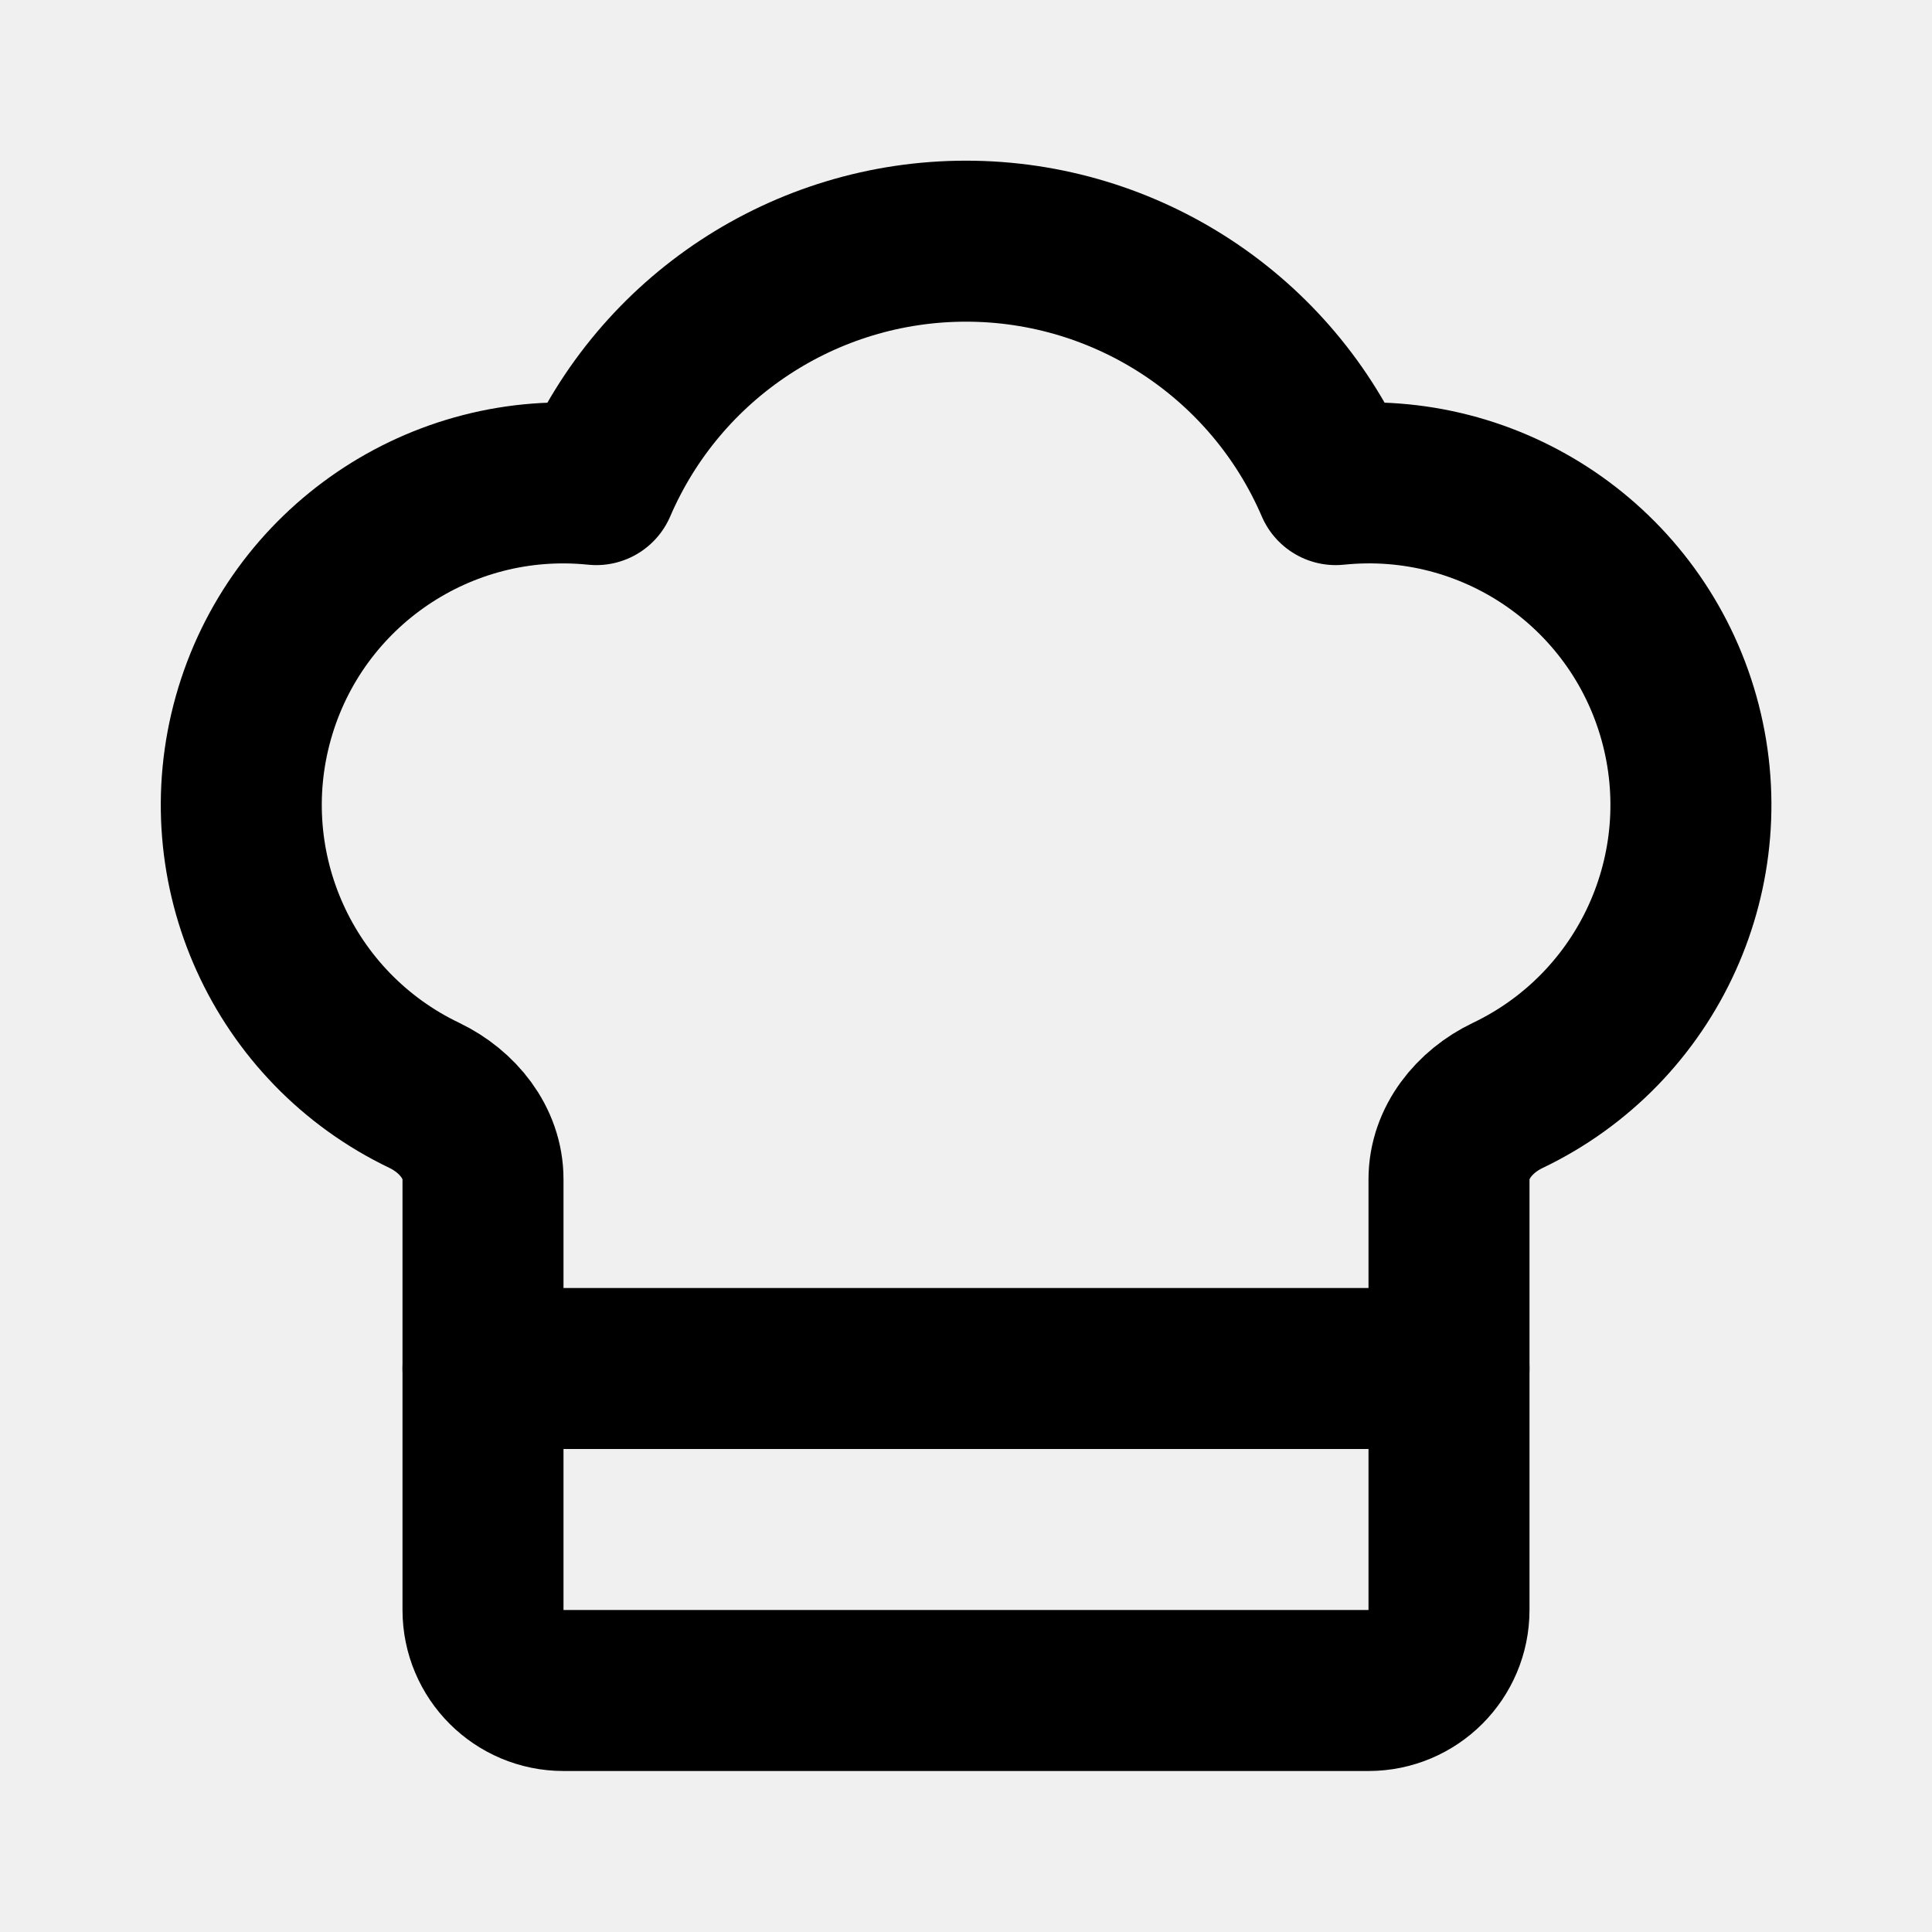
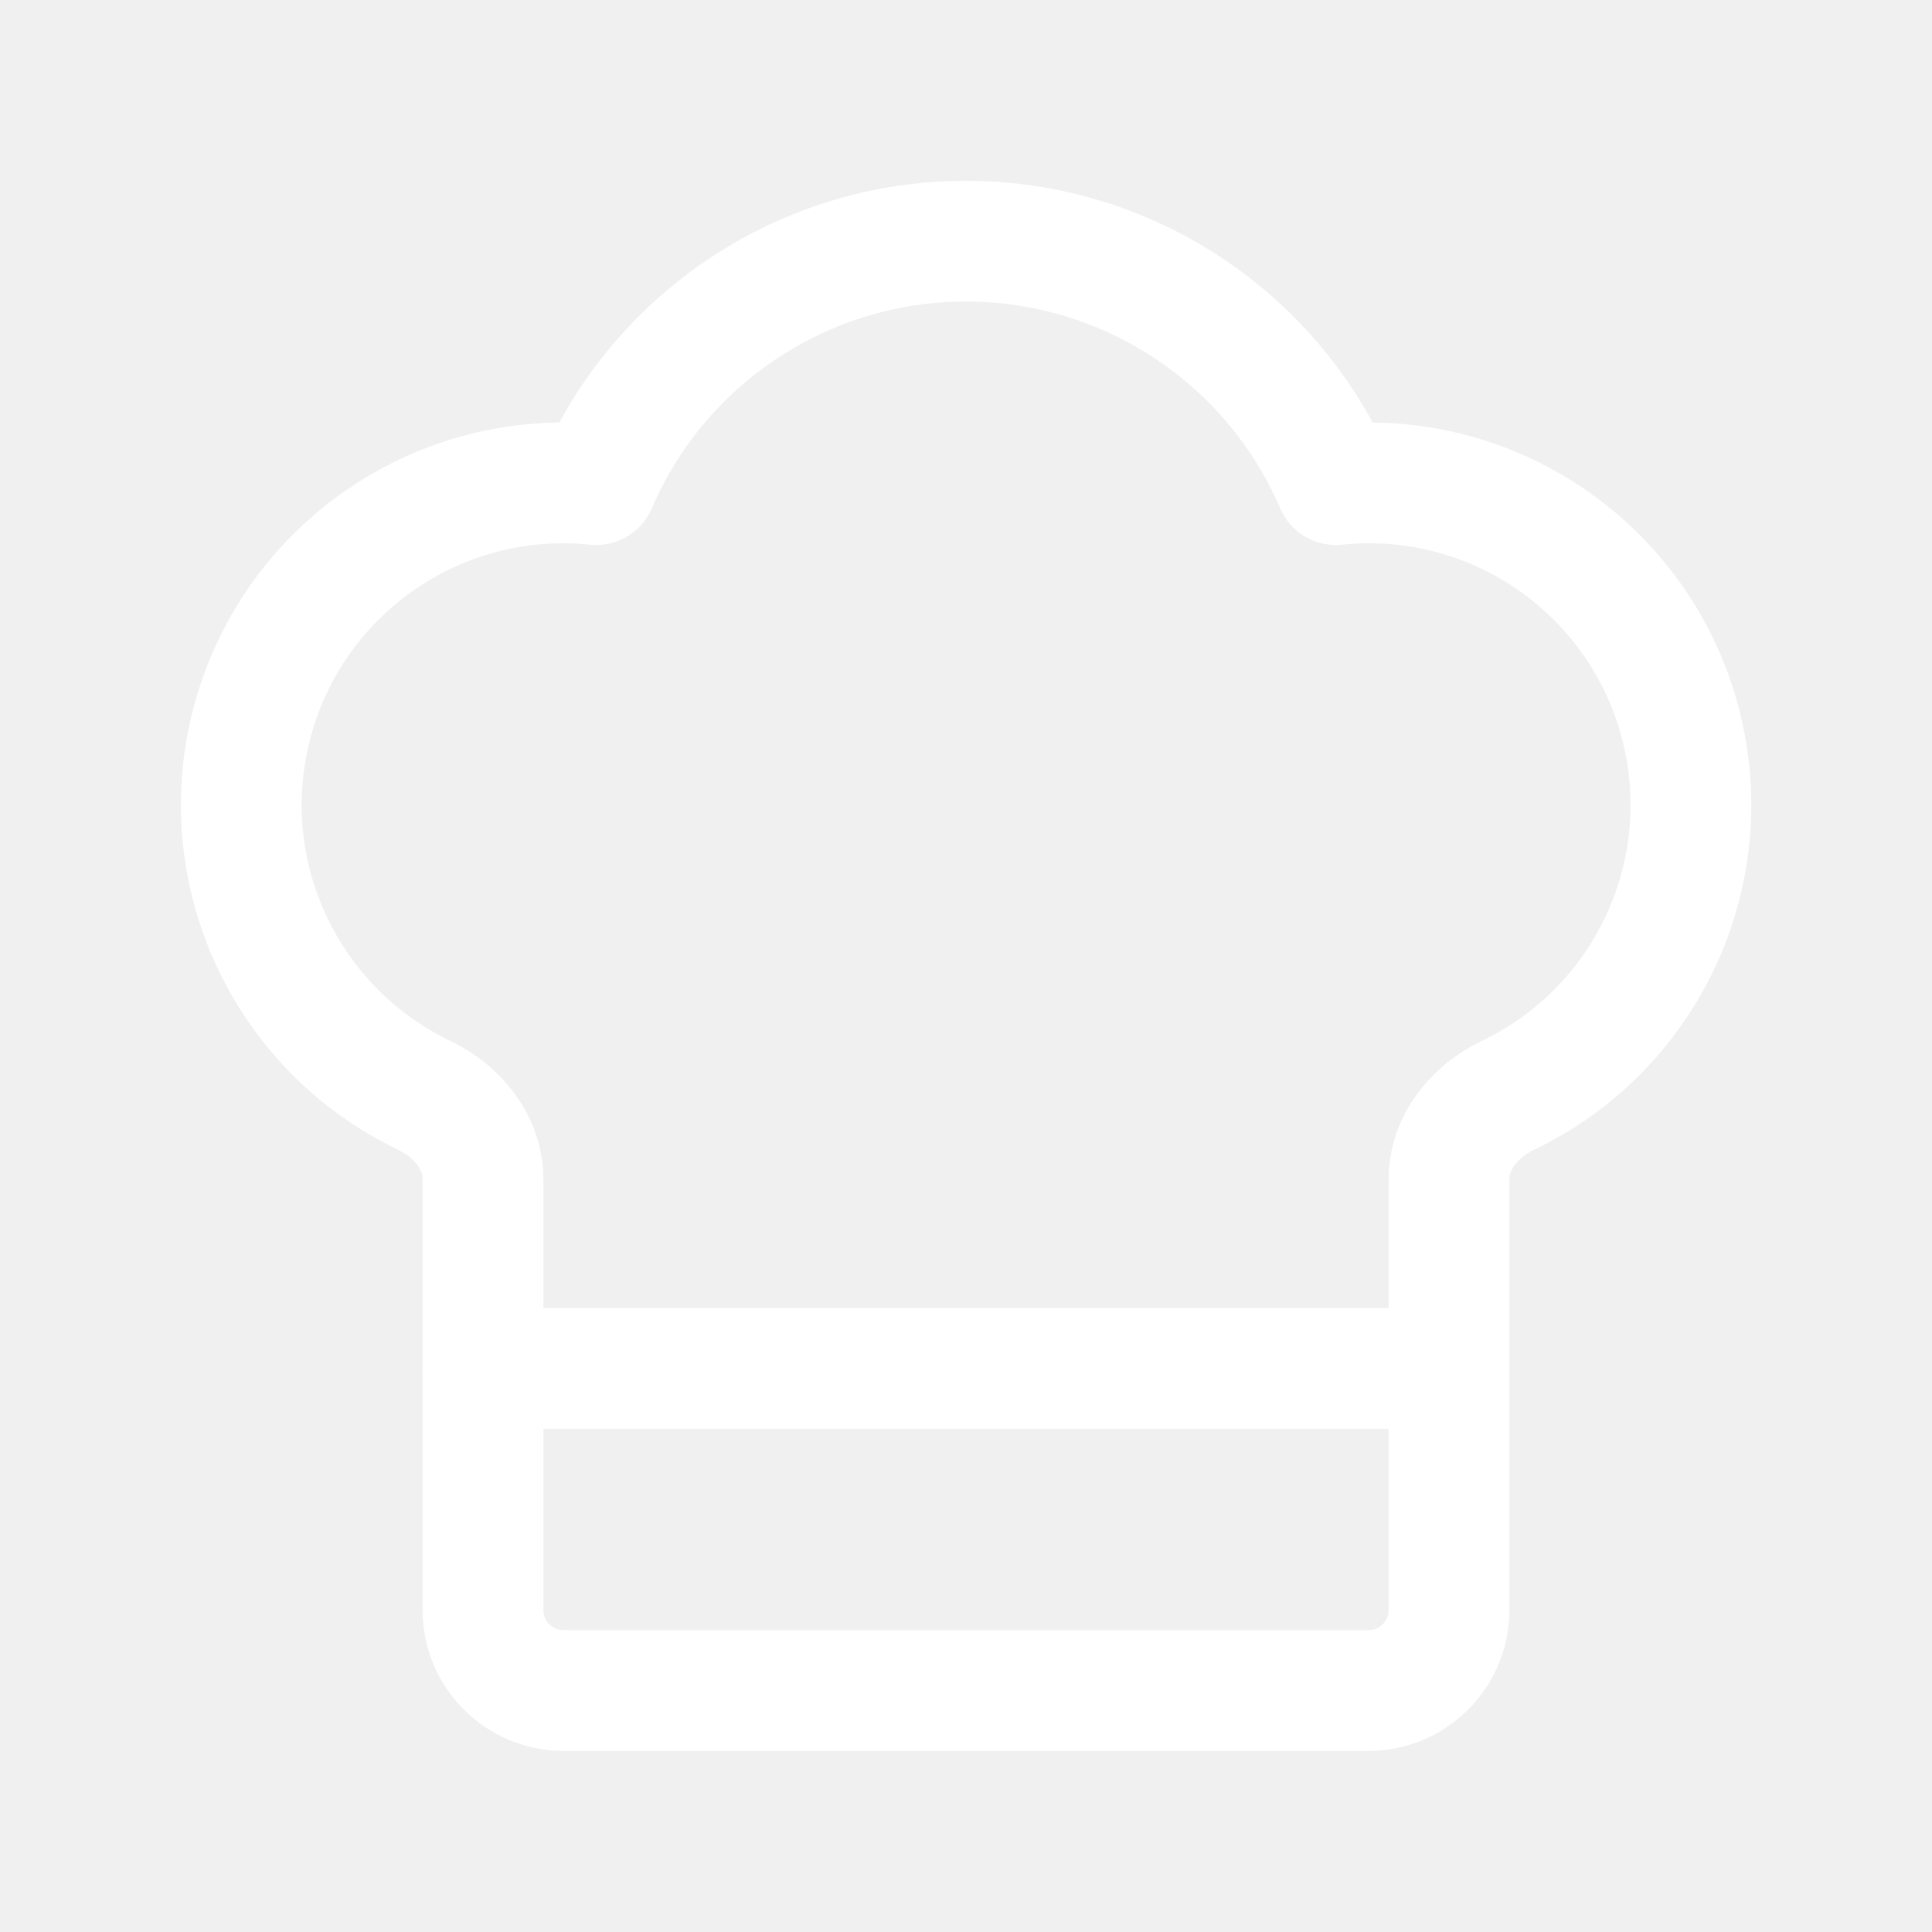
- <svg xmlns="http://www.w3.org/2000/svg" width="24" height="24" viewBox="0 0 24 24" fill="none" stroke="currentColor" stroke-width="2" stroke-linecap="round" stroke-linejoin="round" class="lucide lucide-chef-hat-icon lucide-chef-hat">
+ <svg xmlns="http://www.w3.org/2000/svg" width="24" height="24" viewBox="0 0 24 24" fill="none" stroke="white" stroke-width="1.5" stroke-linecap="round" stroke-linejoin="round" class="lucide lucide-chef-hat-icon lucide-chef-hat">
  <path d="M17 21a1 1 0 0 0 1-1v-5.35c0-.457.316-.844.727-1.041a4 4 0 0 0-2.134-7.589 5 5 0 0 0-9.186 0 4 4 0 0 0-2.134 7.588c.411.198.727.585.727 1.041V20a1 1 0 0 0 1 1Z" />
  <path d="M6 17h12" />
</svg>
